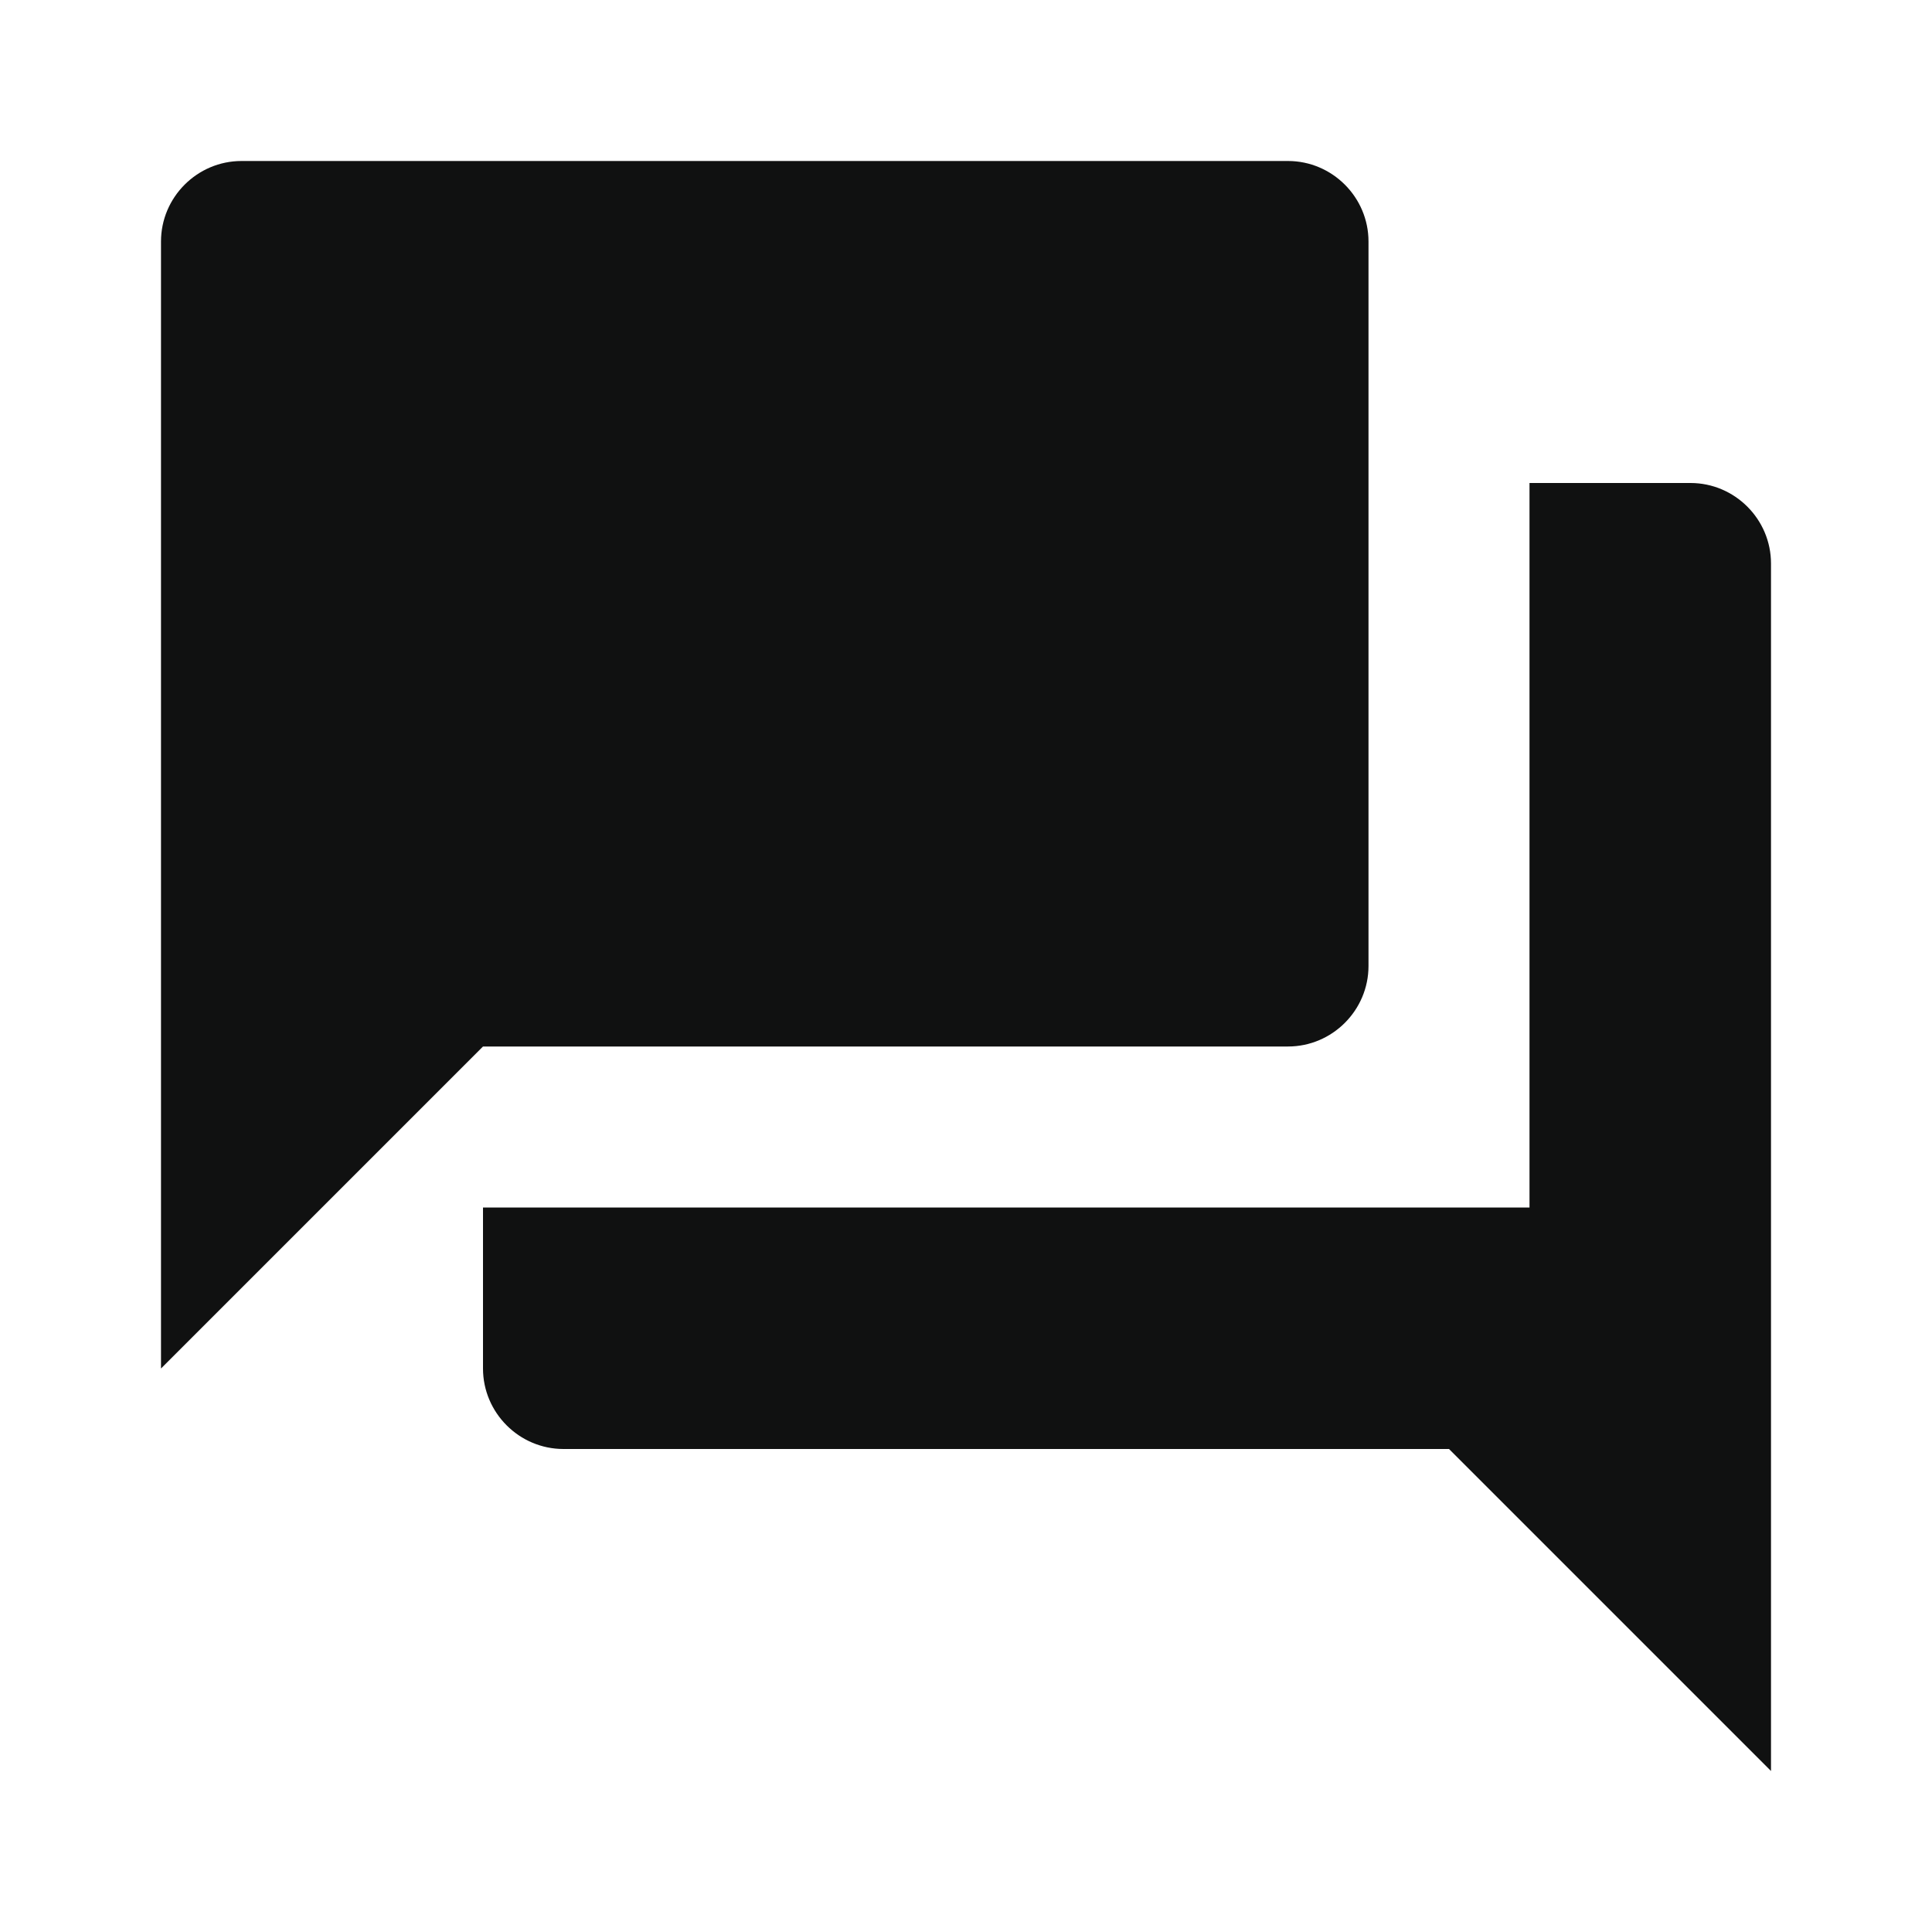
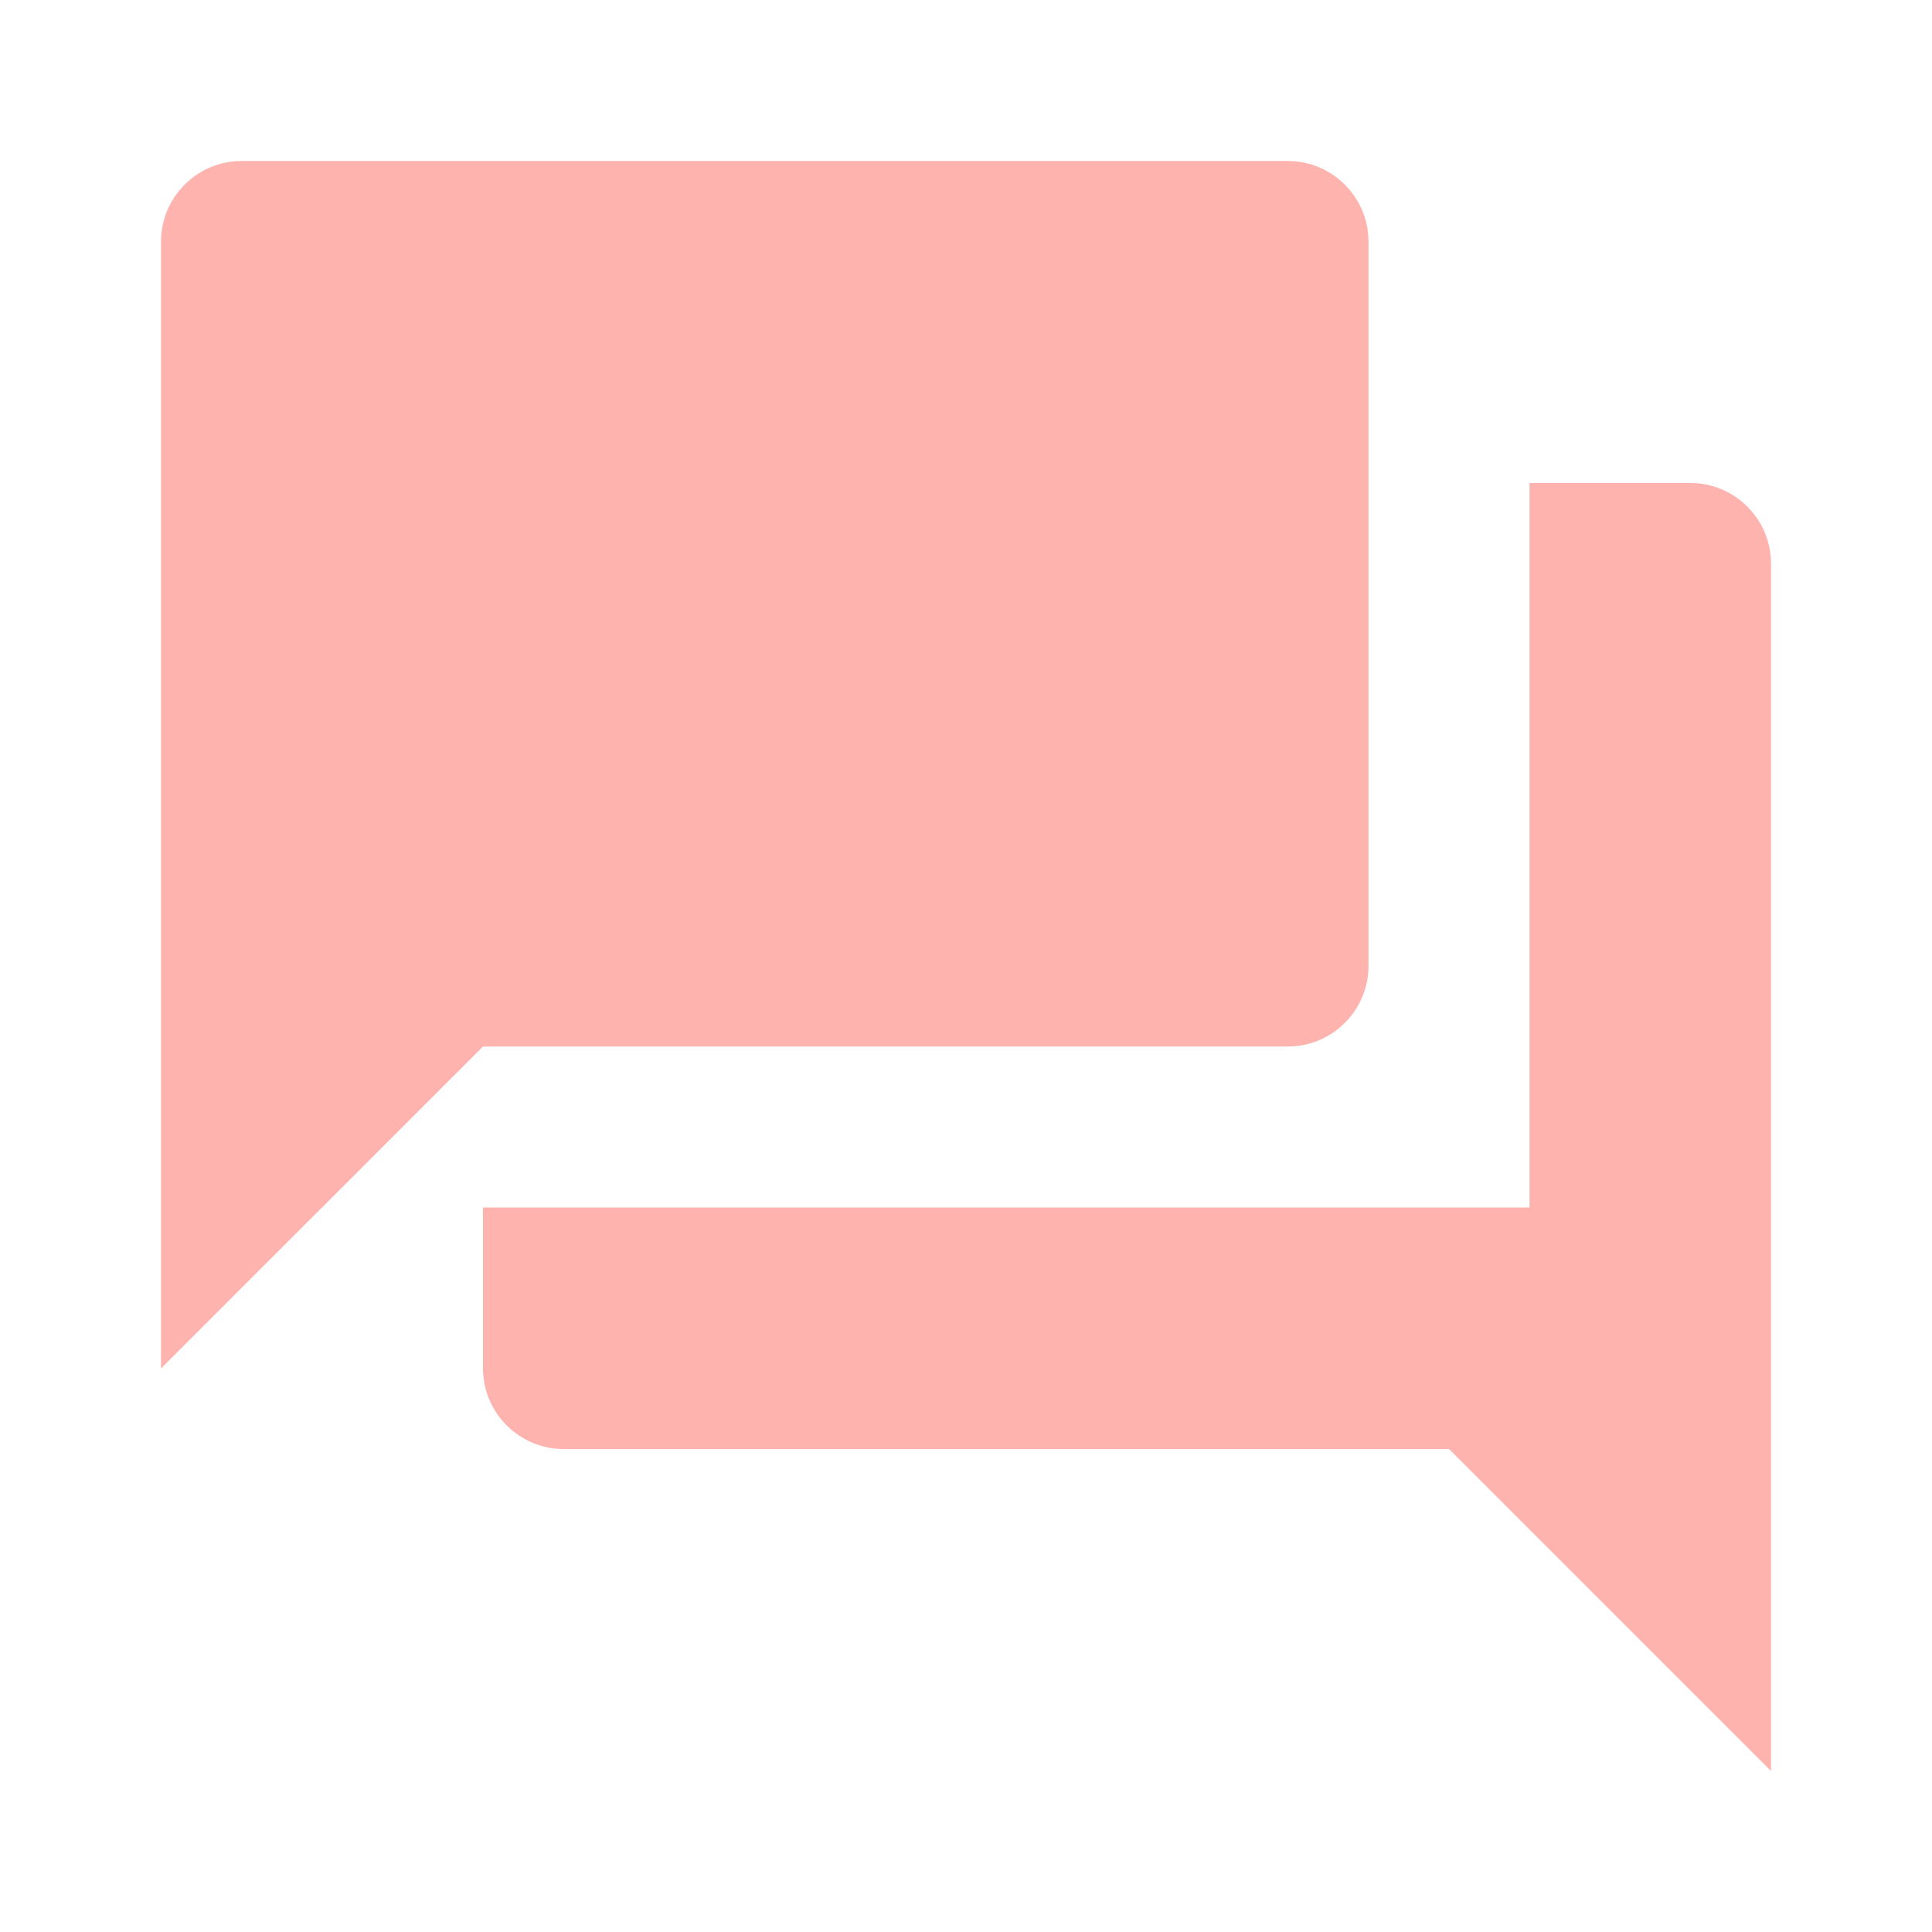
<svg xmlns="http://www.w3.org/2000/svg" viewBox="0 0 24 24">
-   <path fill="#101111" d="M21 6h-2v9H6v2c0 .55.45 1 1 1h11l4 4V7c0-.55-.45-1-1-1zm-4 6V3c0-.55-.45-1-1-1H3c-.55 0-1 .45-1 1v14l4-4h10c.55 0 1-.45 1-1z" />
+   <path fill="#FFB3AF" d="M21 6h-2v9H6v2c0 .55.45 1 1 1h11l4 4V7c0-.55-.45-1-1-1zm-4 6V3c0-.55-.45-1-1-1H3c-.55 0-1 .45-1 1v14l4-4h10c.55 0 1-.45 1-1z" />
</svg>
